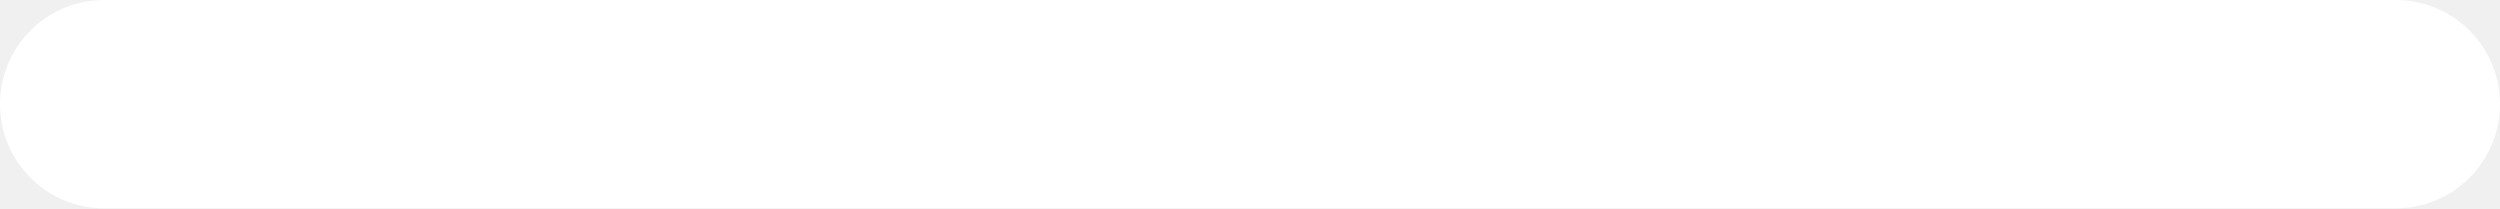
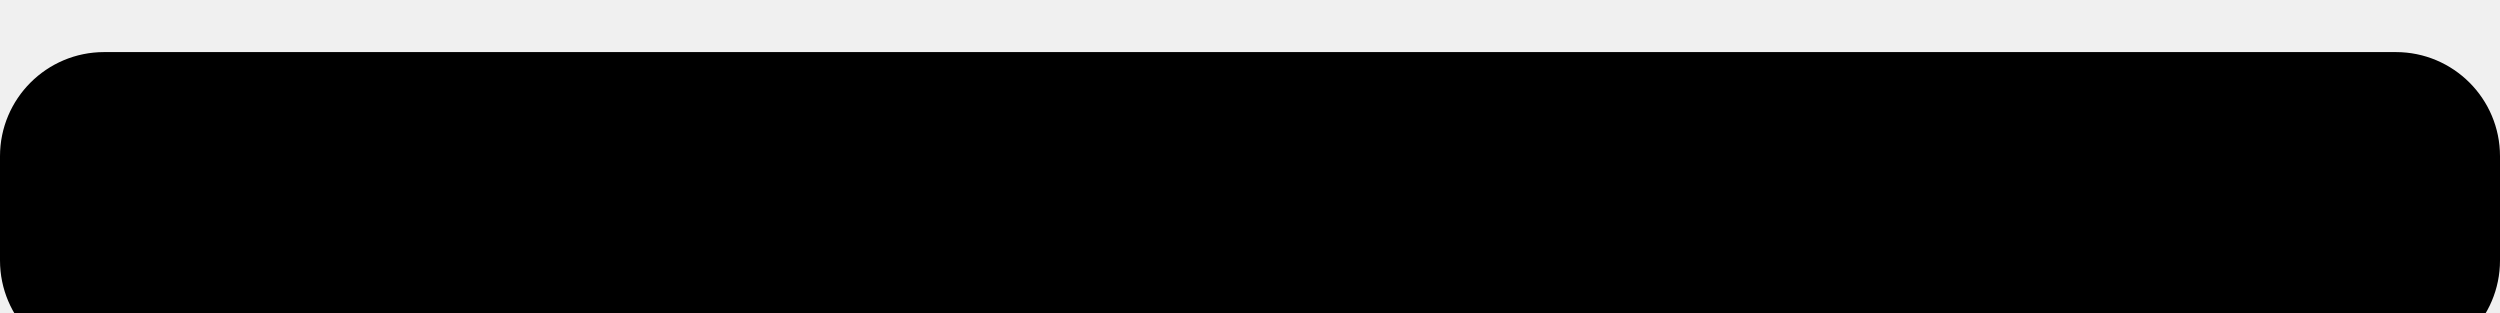
- <svg xmlns="http://www.w3.org/2000/svg" width="24px" height="2px" viewBox="0 0 24 2" version="1.1">
+ <svg xmlns="http://www.w3.org/2000/svg" width="24px" height="3px" viewBox="0 0 24 2" version="1.1">
  <g id="Table" stroke="none" stroke-width="1" fill="none" fill-rule="evenodd">
-     <g id="Artboard-Copy-25" transform="translate(-64, -1063)" fill="#FFFFFF" fill-rule="nonzero">
-       <rect id="Rectangle-Copy-6" x="64" y="1063" width="24" height="2" rx="1" />
+     <g id="Artboard-Copy-25" transform="translate(-64, -1063)" fill="#000000" fill-rule="nonzero">
+       <rect id="Rectangle-Copy-6" x="64" y="1063" width="24" height="3" rx="1" />
    </g>
  </g>
</svg>
